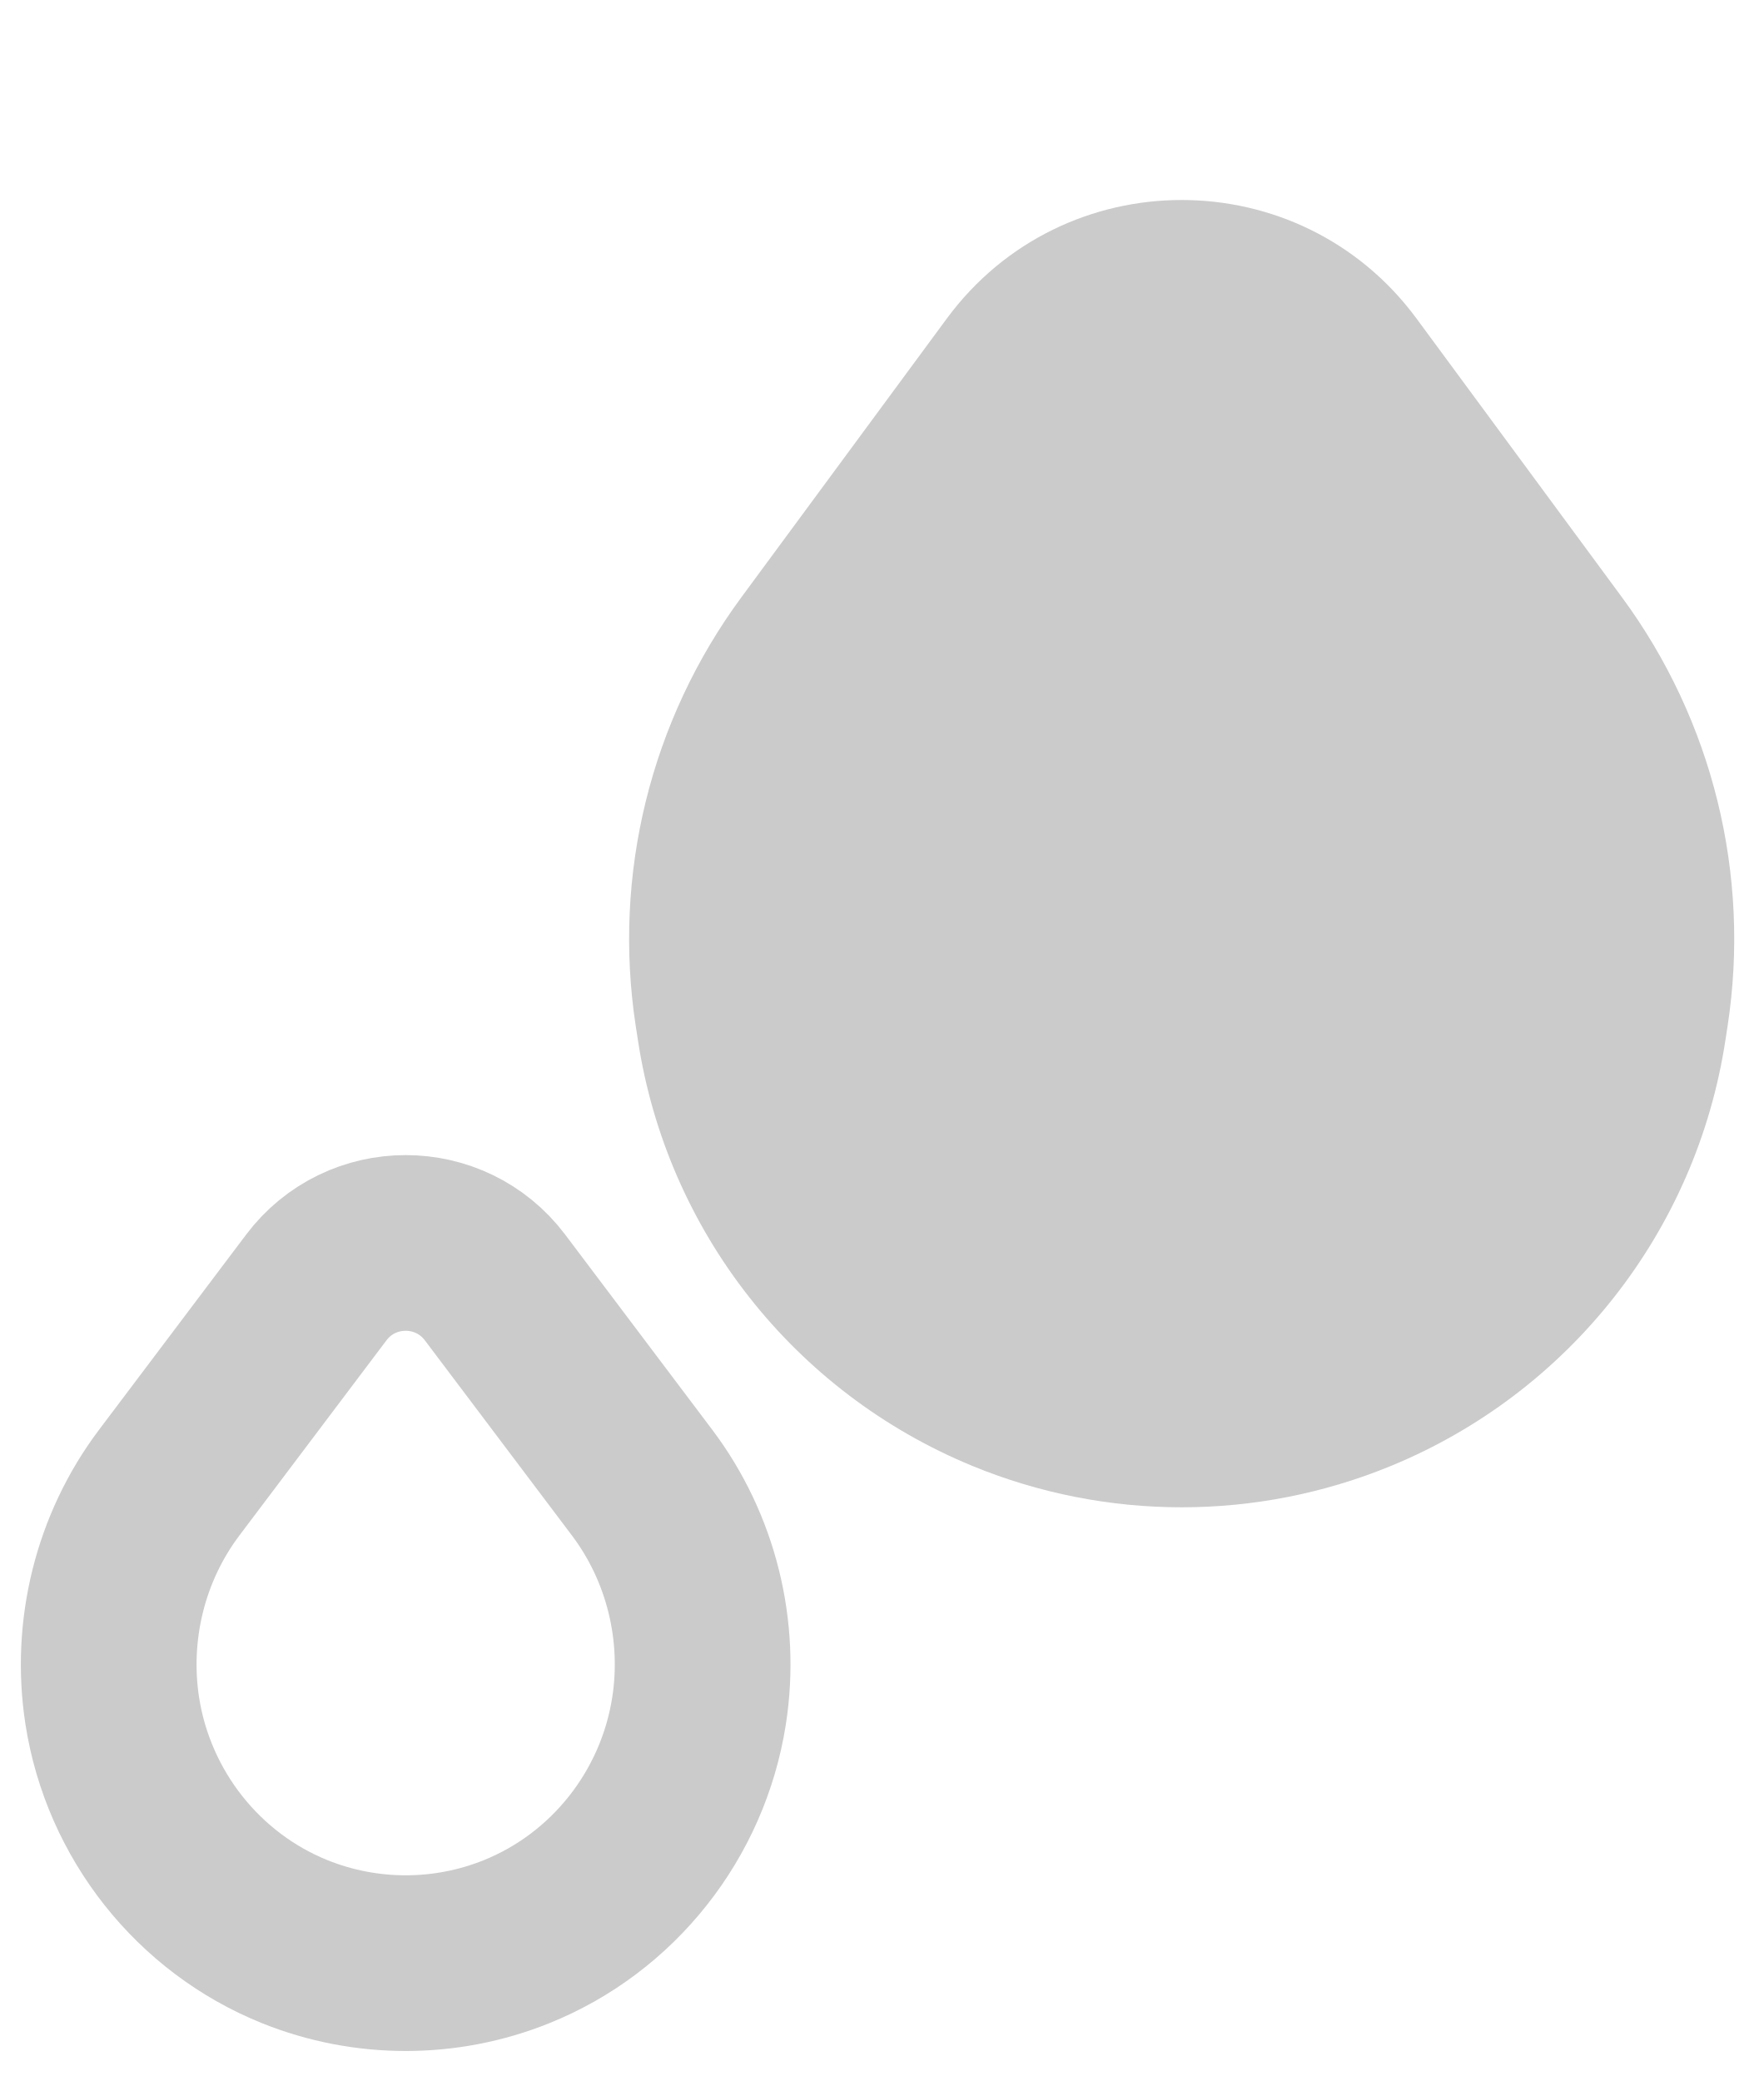
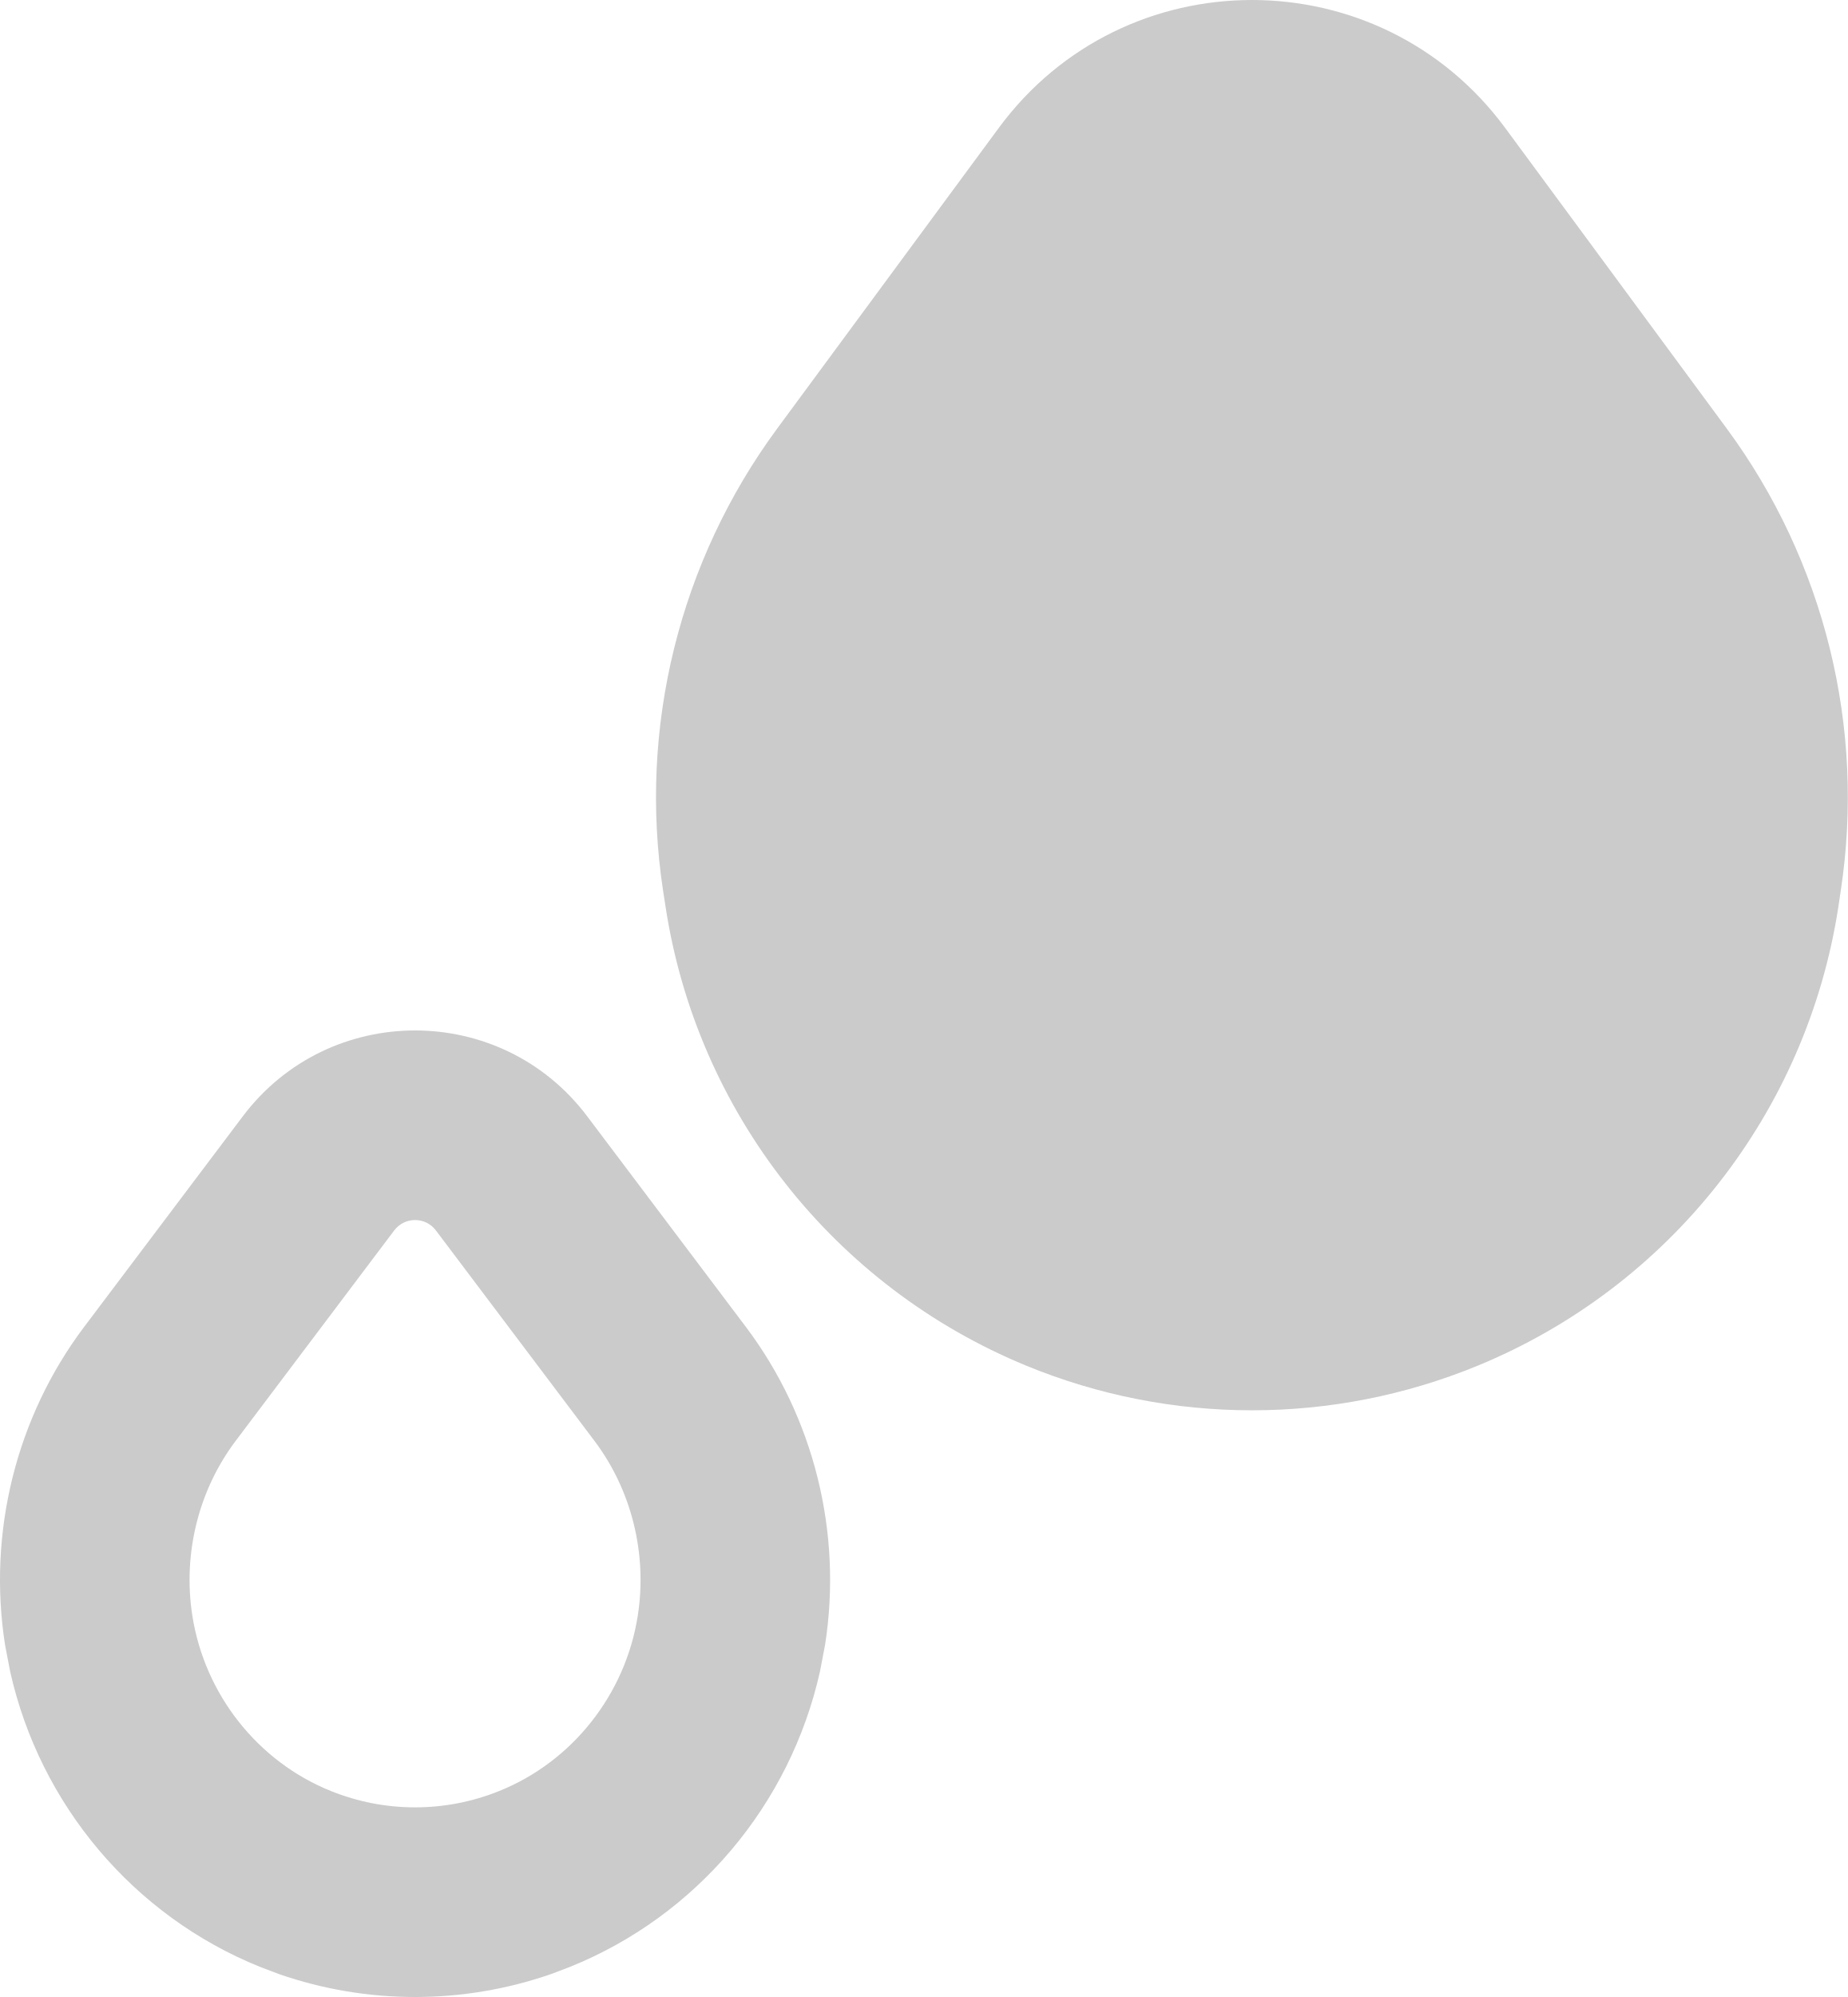
- <svg xmlns="http://www.w3.org/2000/svg" preserveAspectRatio="none" overflow="visible" style="display: block;" width="18.189" height="21.463" viewBox="0 0 18.189 21.463" fill="none">
+ <svg xmlns="http://www.w3.org/2000/svg" preserveAspectRatio="none" overflow="visible" style="display: block;" width="17.671" height="19.092" viewBox="0 0 17.671 19.092" fill="none">
  <g id="Group 1597881330">
-     <path id="Vector 1304" d="M3.261 13.28C3.723 12.666 4.644 12.666 5.106 13.28L6.623 15.293C7.126 15.961 7.339 16.816 7.209 17.647C7.042 18.716 6.323 19.626 5.325 20.027C4.593 20.321 3.775 20.321 3.042 20.027C2.045 19.626 1.325 18.716 1.158 17.647C1.029 16.816 1.241 15.961 1.744 15.293L3.261 13.28Z" stroke="#CCCBCB" stroke-width="1.812" />
-     <path id="Vector 1305" d="M7.646 6.16L9.764 3.286C10.967 1.655 13.406 1.655 14.609 3.286L16.727 6.16C17.663 7.43 18.055 9.02 17.817 10.58L17.794 10.729C17.494 12.697 16.184 14.363 14.343 15.12C12.961 15.688 11.412 15.688 10.03 15.12C8.189 14.363 6.879 12.697 6.579 10.729L6.556 10.58C6.318 9.02 6.71 7.43 7.646 6.16Z" fill="#CCCBCB" />
+     <path id="Vector 1304 (Stroke)" d="M2.322 10.672C3.147 9.578 4.791 9.578 5.615 10.672L7.132 12.685C7.784 13.55 8.057 14.654 7.89 15.724L7.841 15.98C7.557 17.25 6.664 18.316 5.448 18.805L5.269 18.873C4.427 19.165 3.51 19.165 2.668 18.873L2.489 18.805C1.274 18.316 0.381 17.25 0.097 15.98L0.048 15.724C-0.119 14.654 0.153 13.55 0.805 12.685L2.322 10.672ZM4.168 11.763C4.068 11.631 3.87 11.631 3.77 11.763L2.253 13.776C1.899 14.246 1.747 14.854 1.839 15.445C1.957 16.201 2.467 16.843 3.165 17.123C3.681 17.331 4.257 17.331 4.773 17.123C5.471 16.843 5.981 16.201 6.099 15.445C6.191 14.854 6.039 14.246 5.685 13.776L4.168 11.763Z" fill="#CCCBCB" />
+     <path id="Vector 1305" d="M7.432 4.097L9.55 1.224C10.752 -0.408 13.191 -0.408 14.394 1.224L16.512 4.097C17.448 5.367 17.84 6.958 17.602 8.517L17.58 8.666C17.279 10.634 15.97 12.3 14.129 13.057C12.747 13.625 11.197 13.625 9.815 13.057C7.974 12.3 6.664 10.634 6.364 8.666L6.341 8.517C6.103 6.958 6.496 5.367 7.432 4.097Z" fill="#CCCBCB" />
  </g>
</svg>
